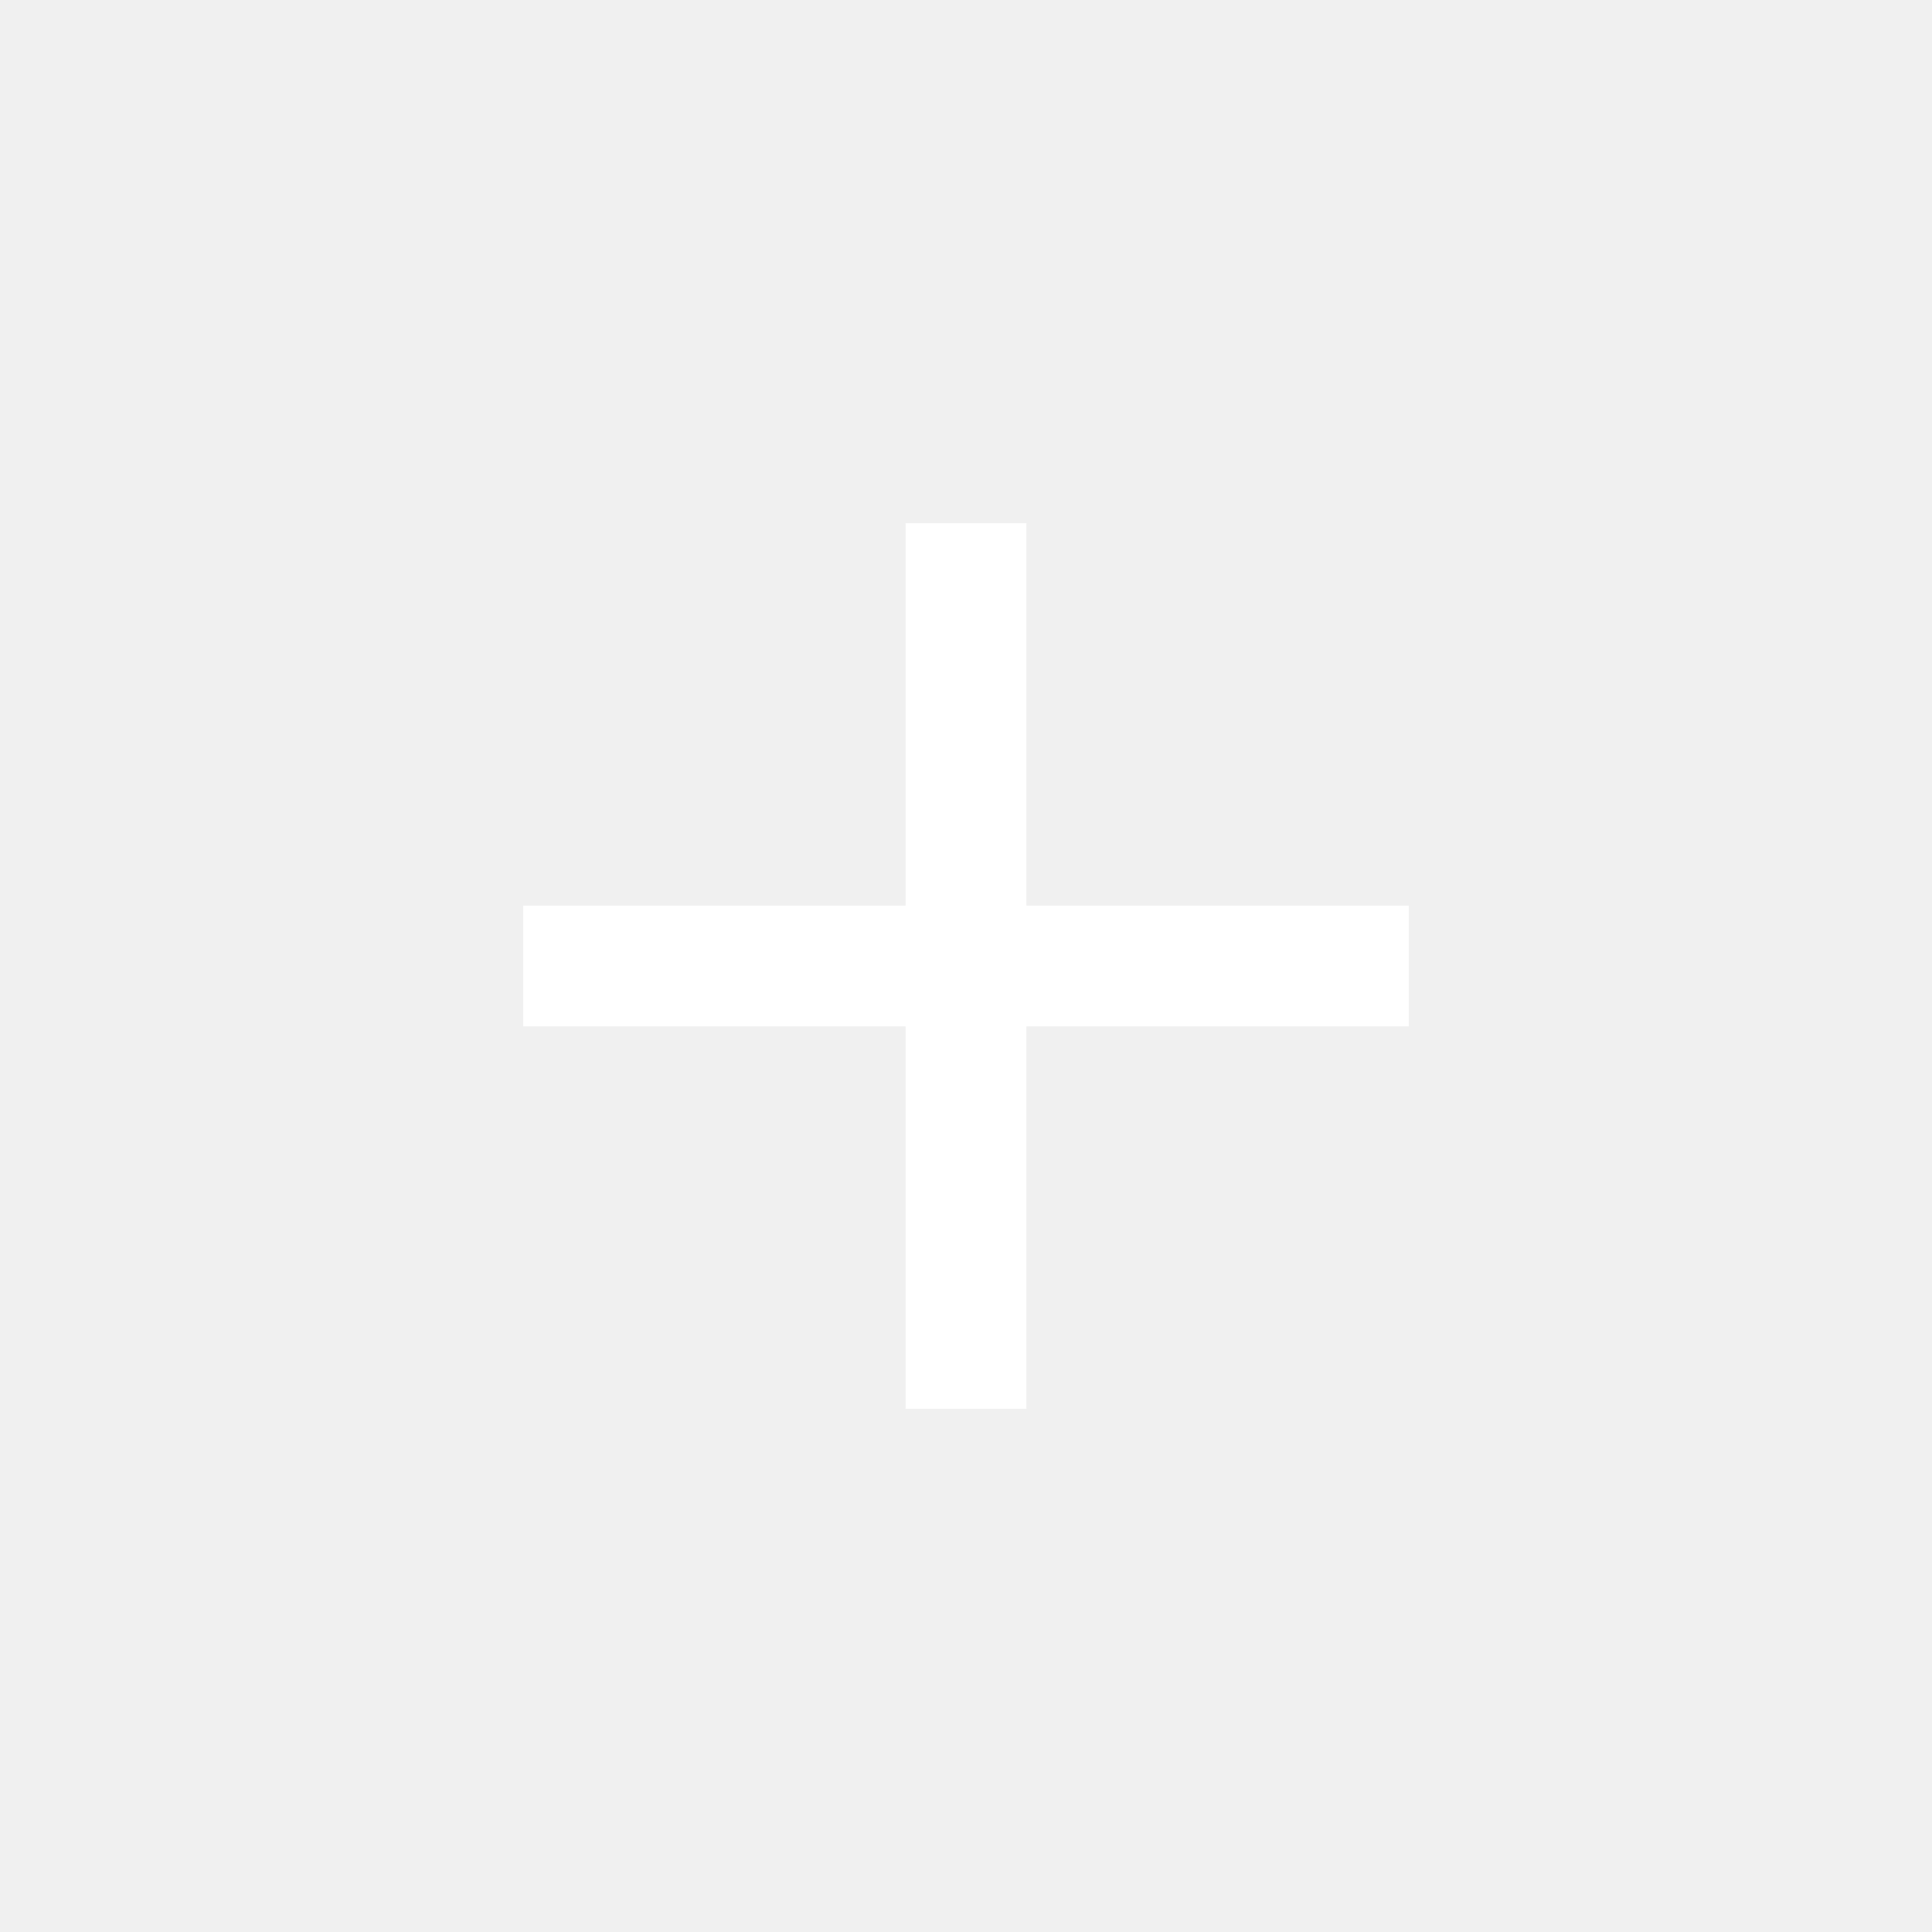
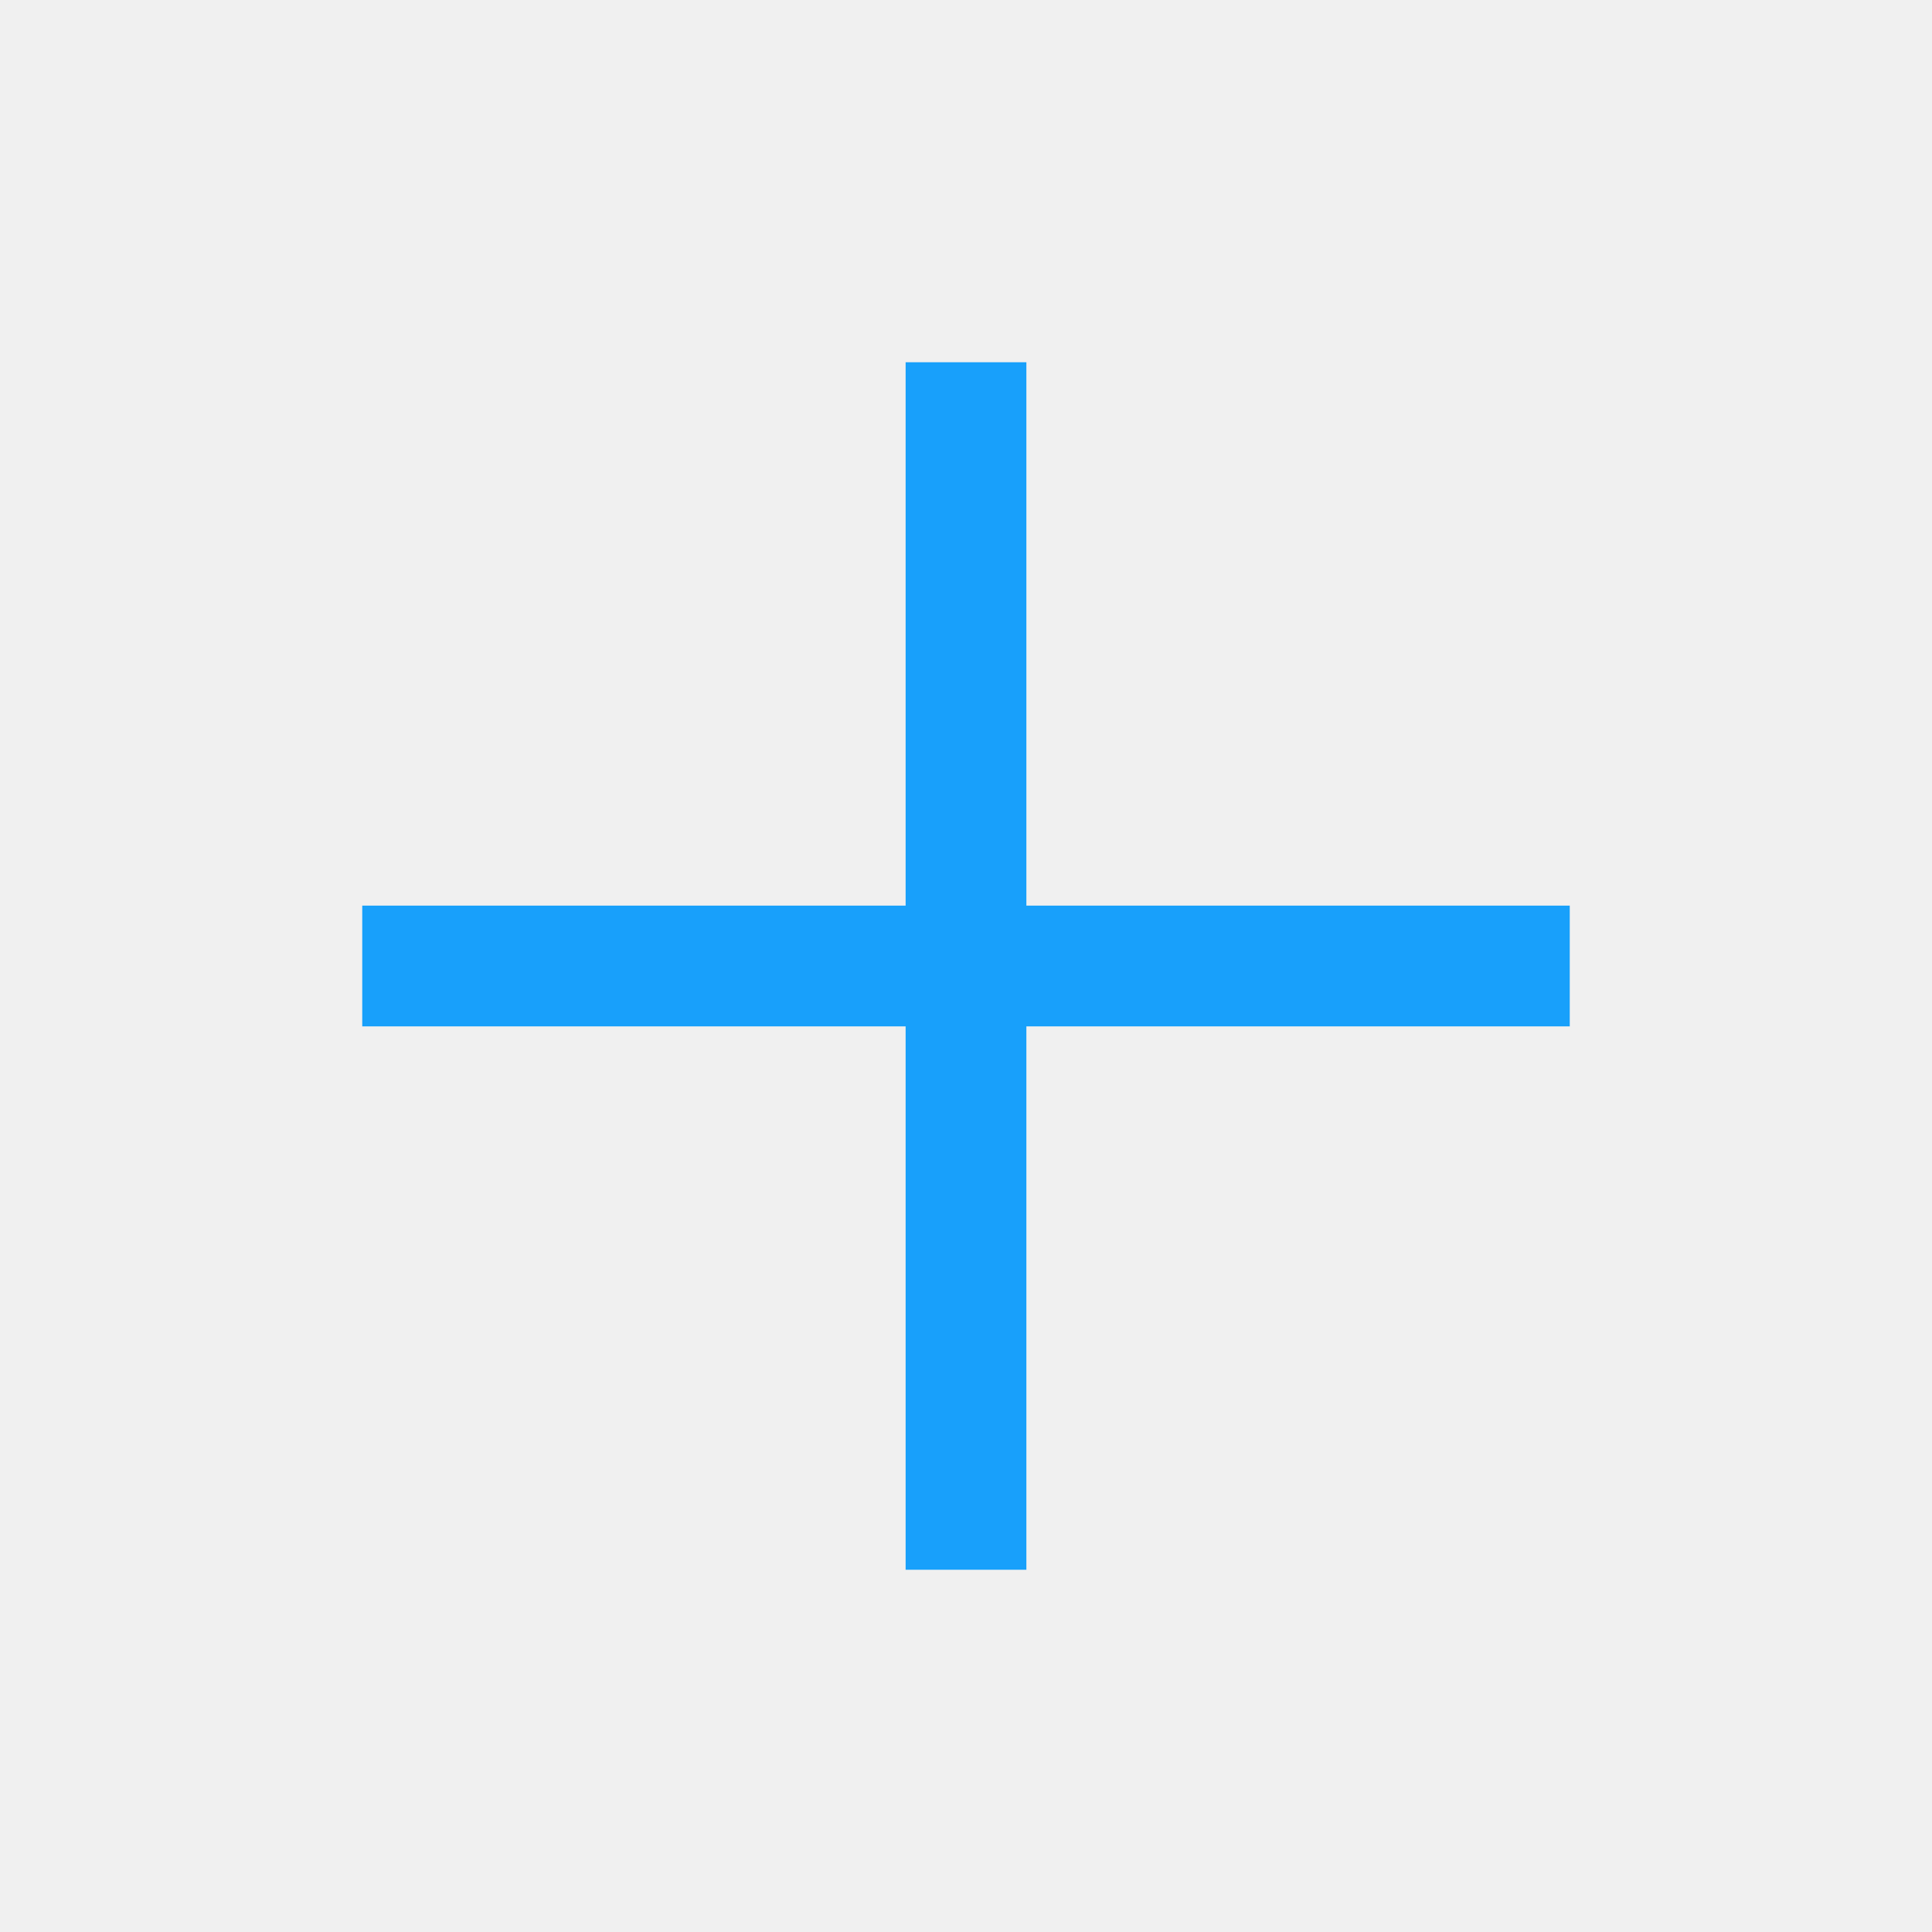
<svg xmlns="http://www.w3.org/2000/svg" width="16" height="16" viewBox="0 0 16 16" fill="none">
-   <path fill-rule="evenodd" clip-rule="evenodd" d="M7.5 7.5V4.333H8.5V7.5H11.667V8.5H8.5V11.667H7.5V8.5H4.333V7.5H7.5Z" fill="white" />
+   <path fill-rule="evenodd" clip-rule="evenodd" d="M7.5 7.5V3H8.5V7.5H13V8.5H8.5V13H7.5V8.5H3V7.5H7.5Z" fill="#18A0FB" />
</svg>
